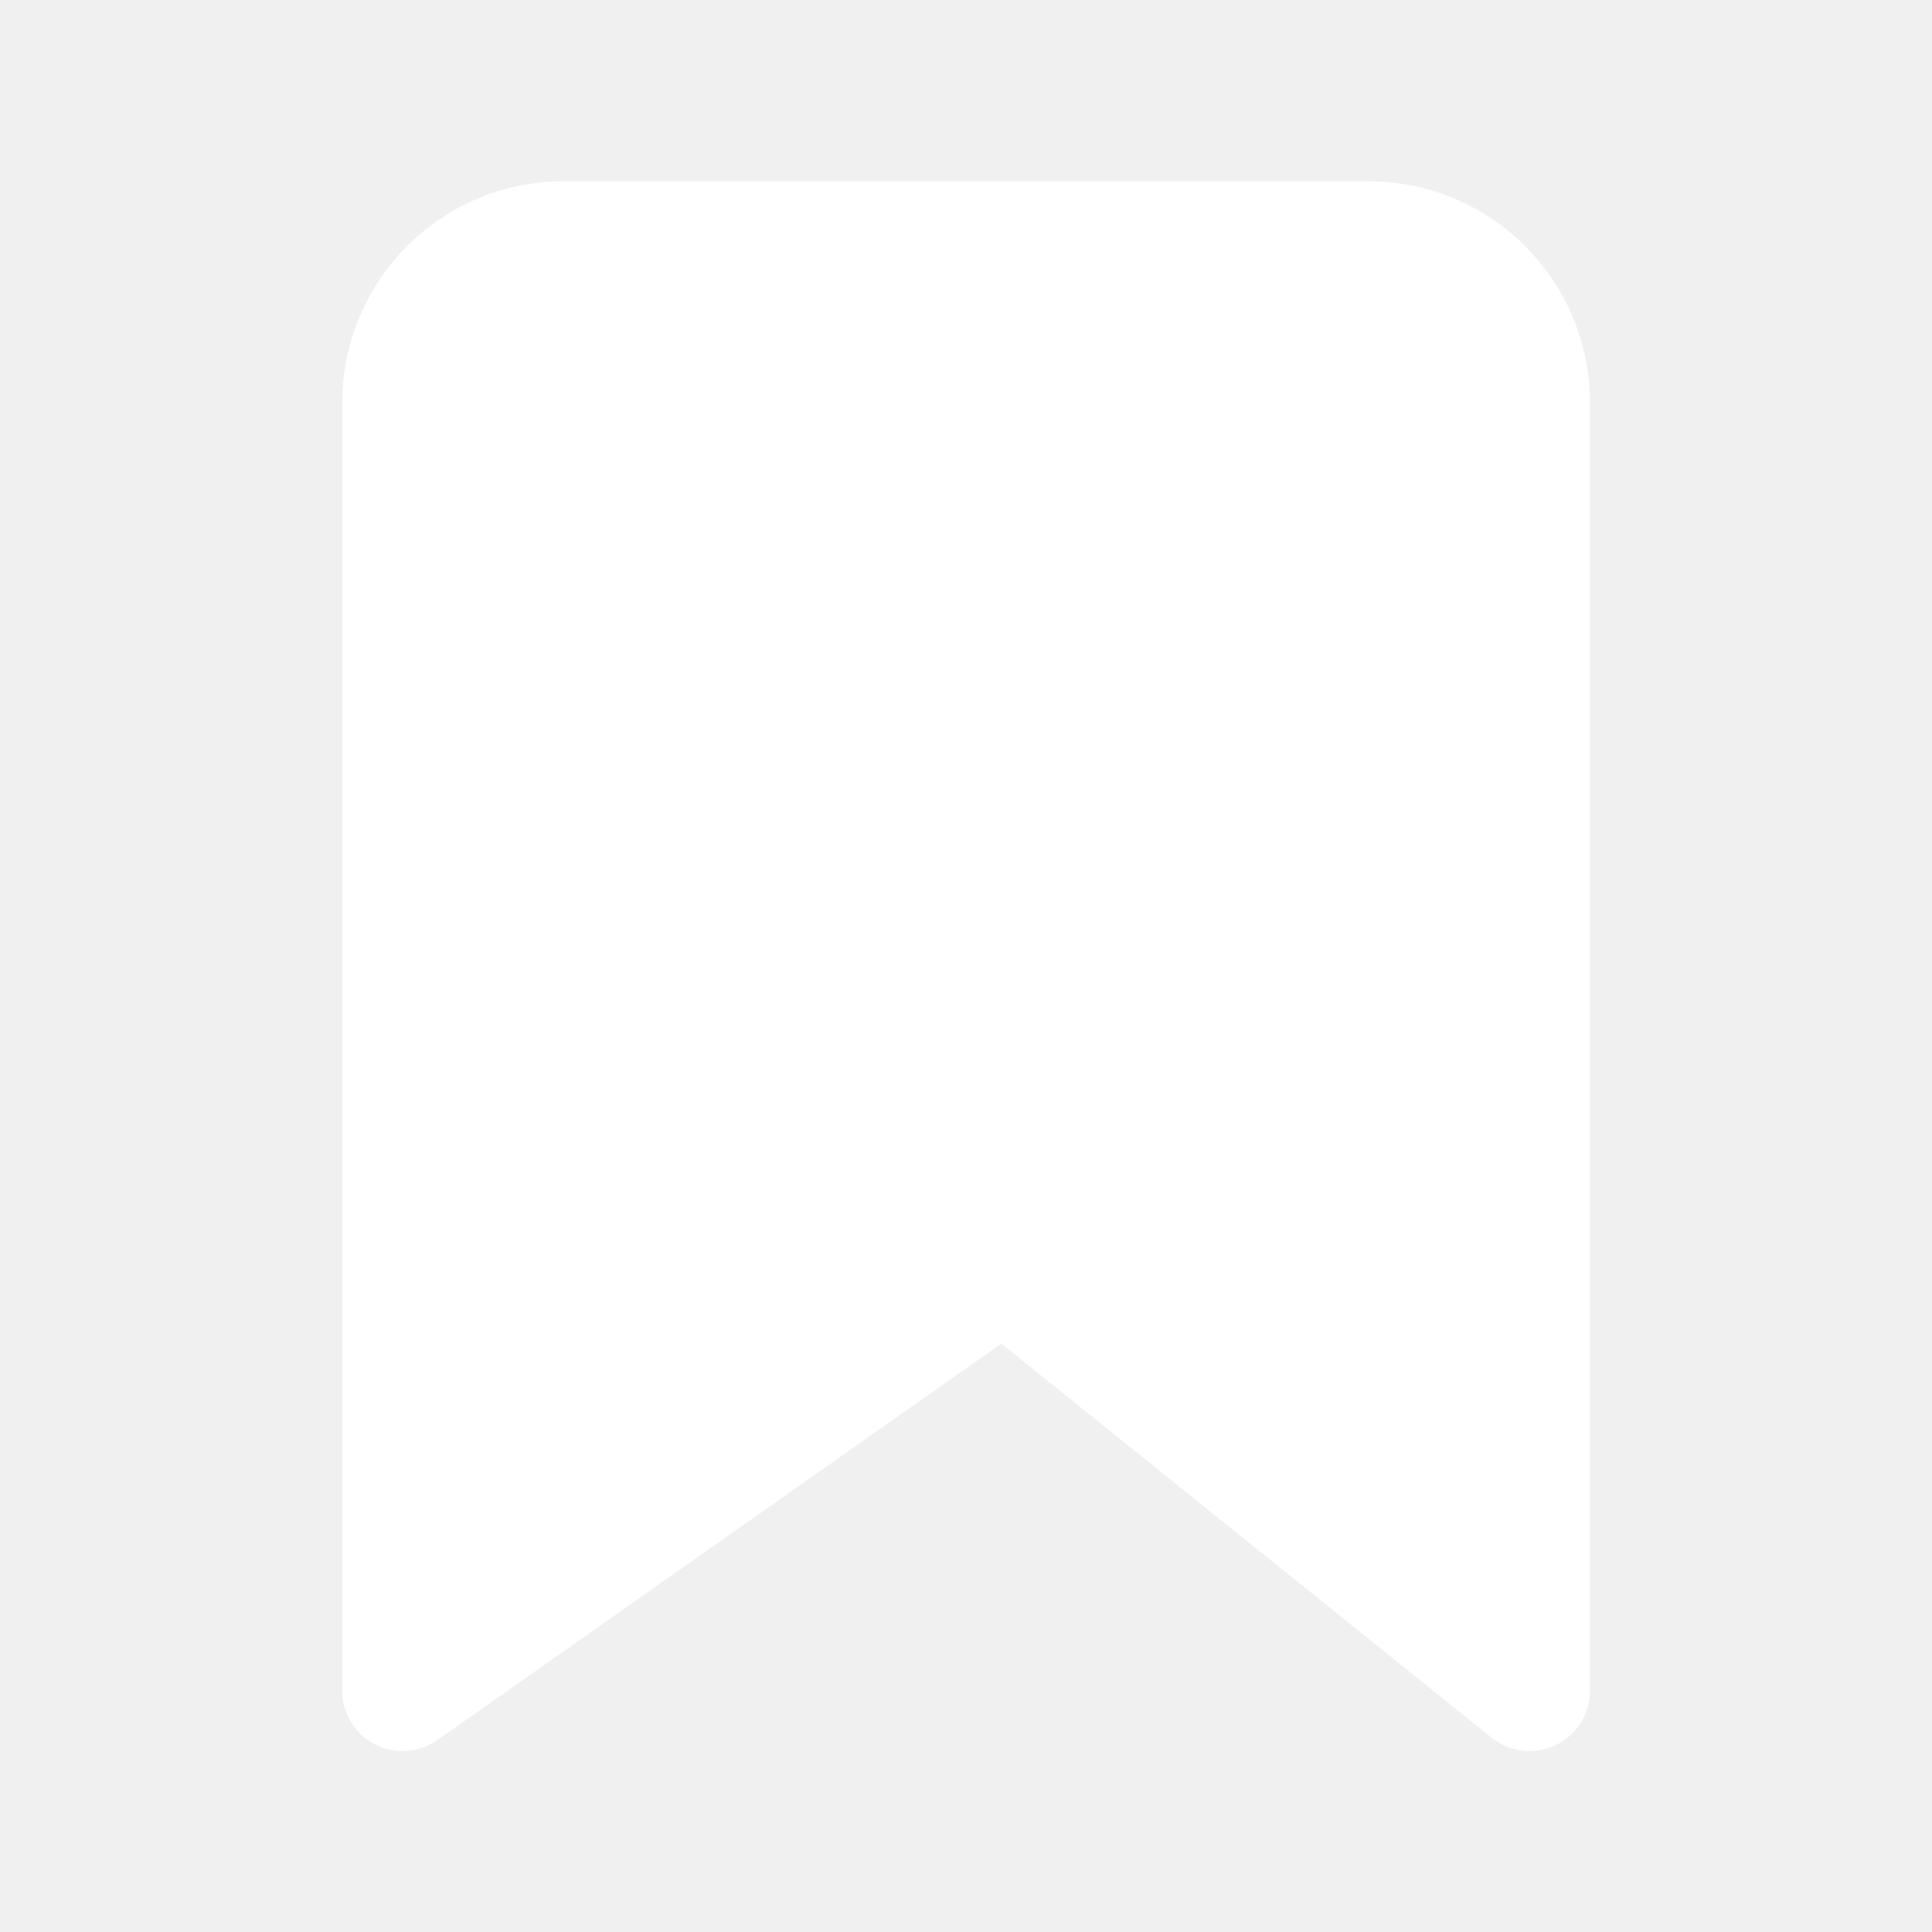
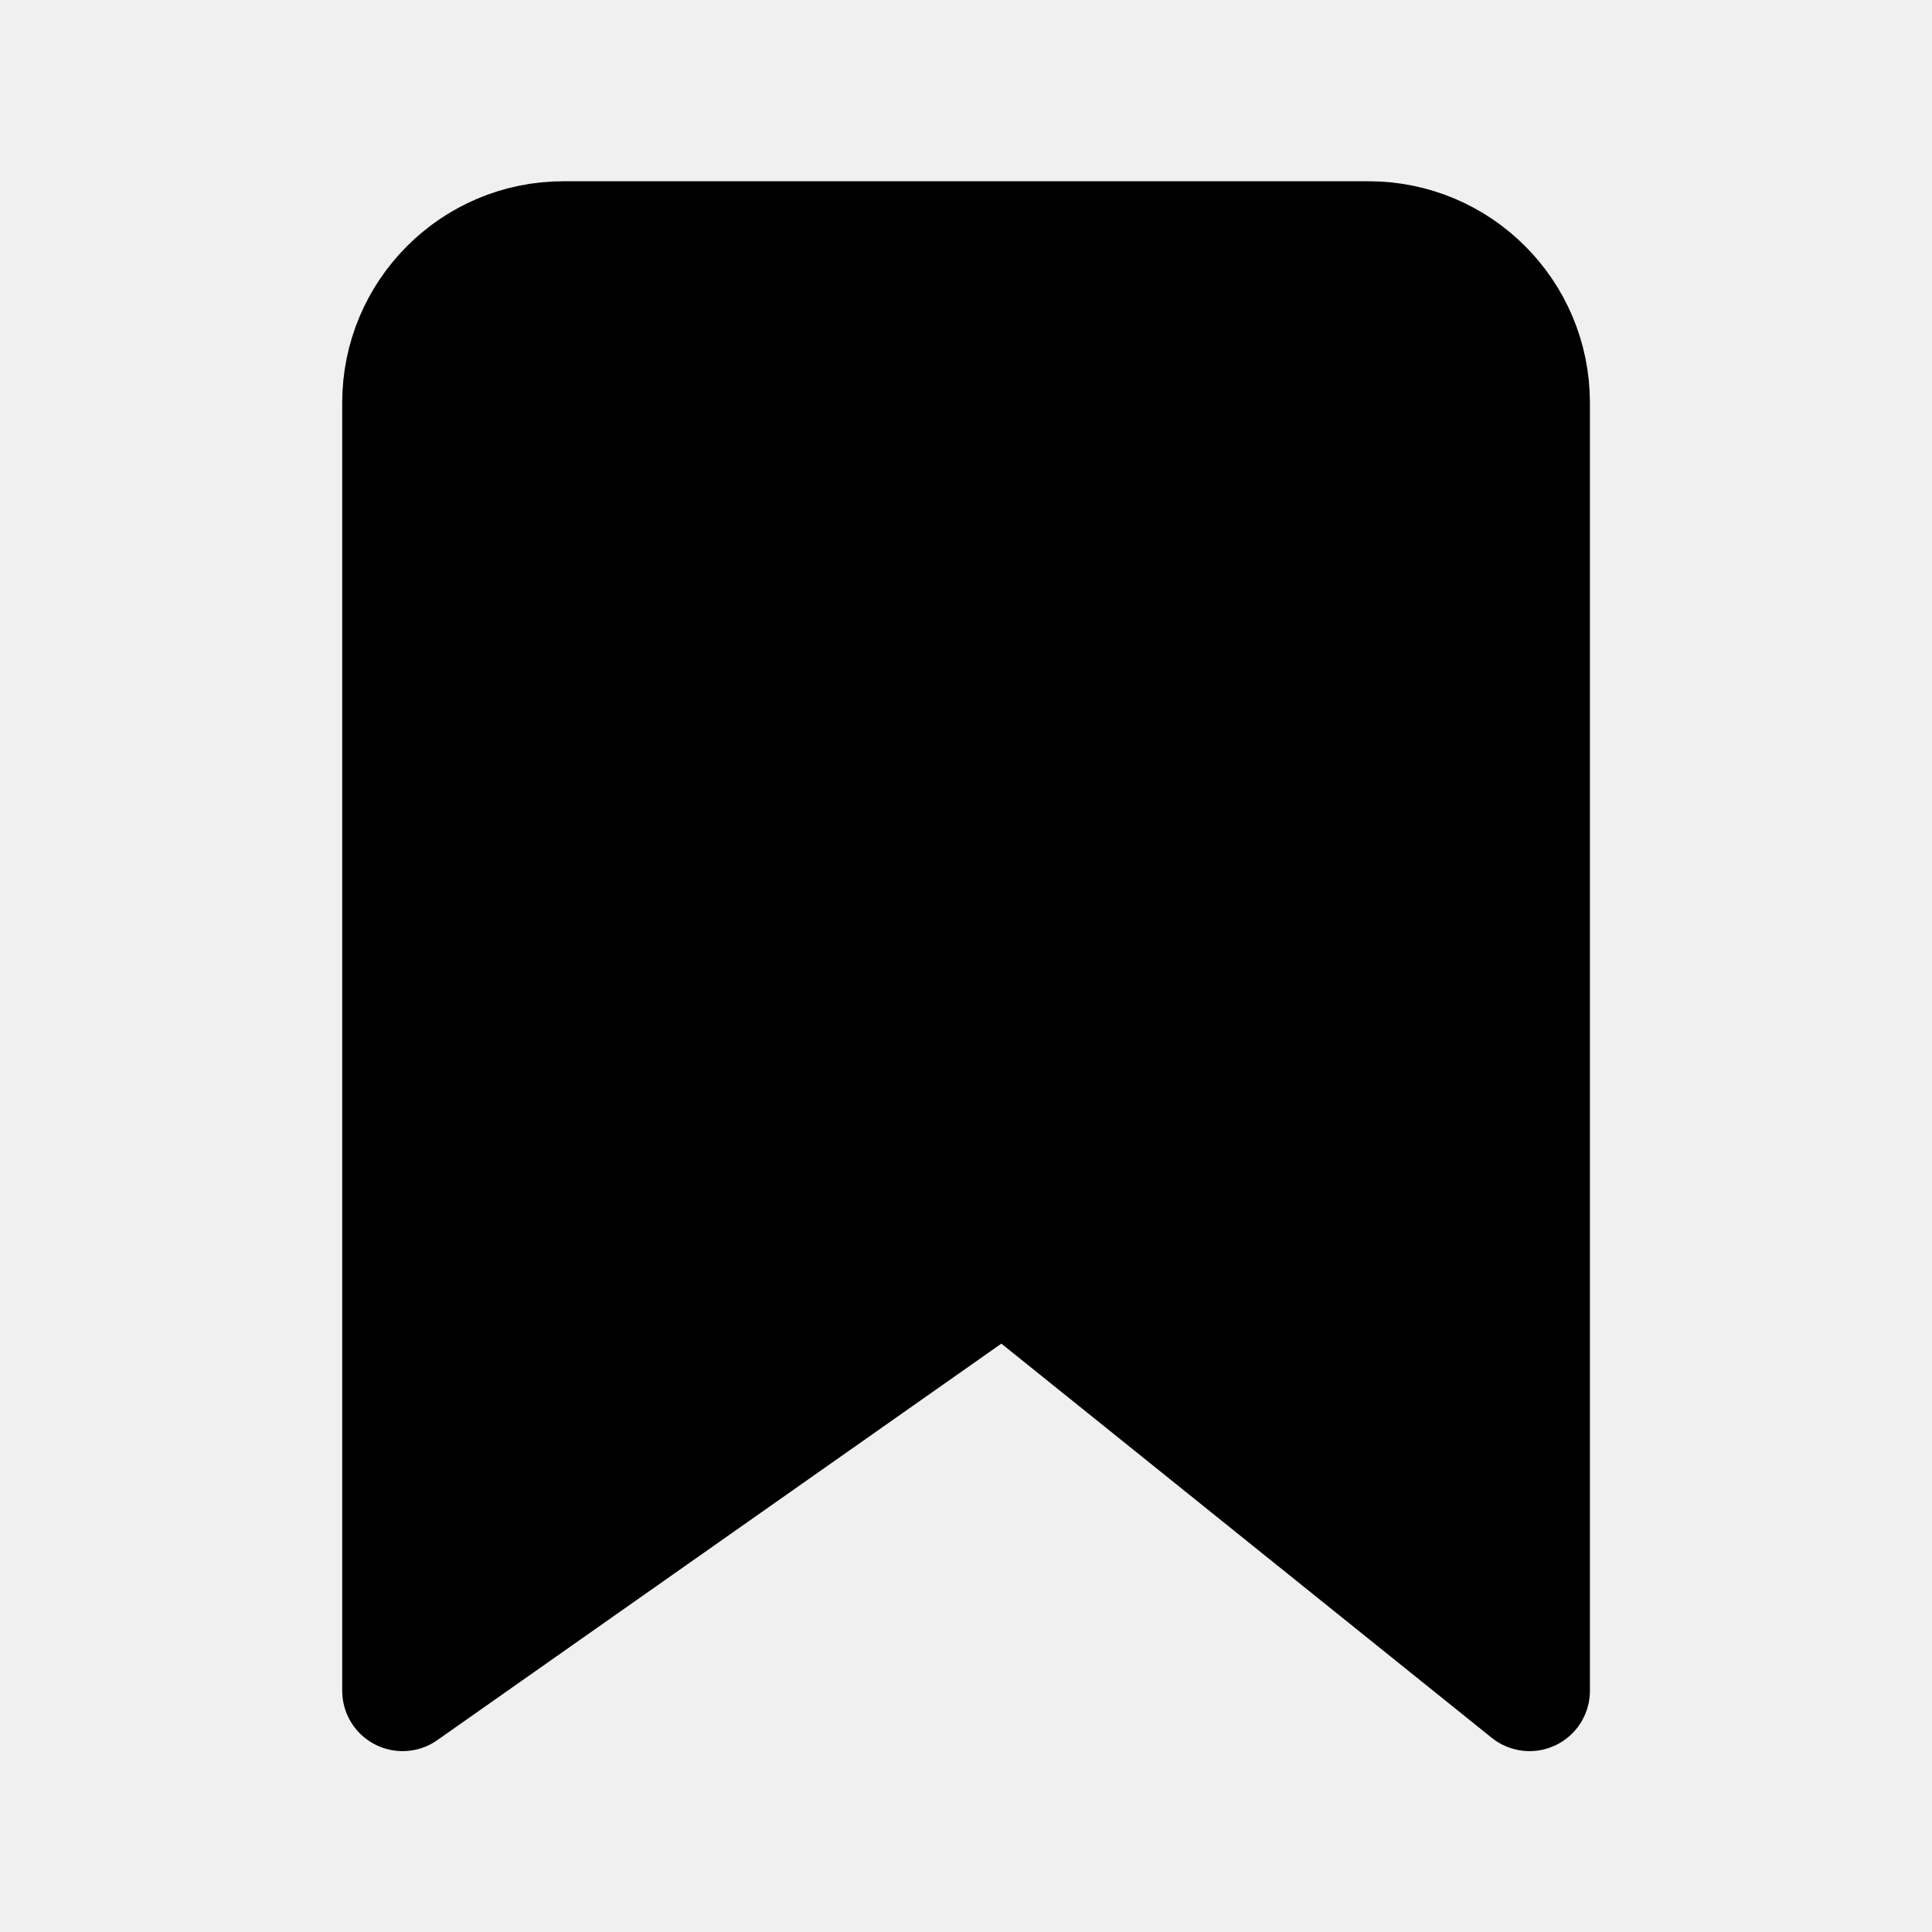
- <svg xmlns="http://www.w3.org/2000/svg" width="16" height="16" viewBox="0 0 16 16" fill="none">
-   <path d="M3.334 3.335C3.334 2.598 3.931 2.001 4.667 2.001H11.334C12.07 2.001 12.667 2.598 12.667 3.335V14.002L8.313 10.502L3.334 14.002V3.335Z" fill="white" stroke="white" stroke-linecap="round" stroke-linejoin="round" />
+ <svg xmlns="http://www.w3.org/2000/svg" width="16" height="16" viewBox="0 0 16 16" fill="currentColor">
+   <path d="M3.334 3.335C3.334 2.598 3.931 2.001 4.667 2.001H11.334C12.07 2.001 12.667 2.598 12.667 3.335V14.002L8.313 10.502L3.334 14.002V3.335Z" fill="currentColor" stroke="currentColor" stroke-linecap="round" stroke-linejoin="round" />
</svg>
